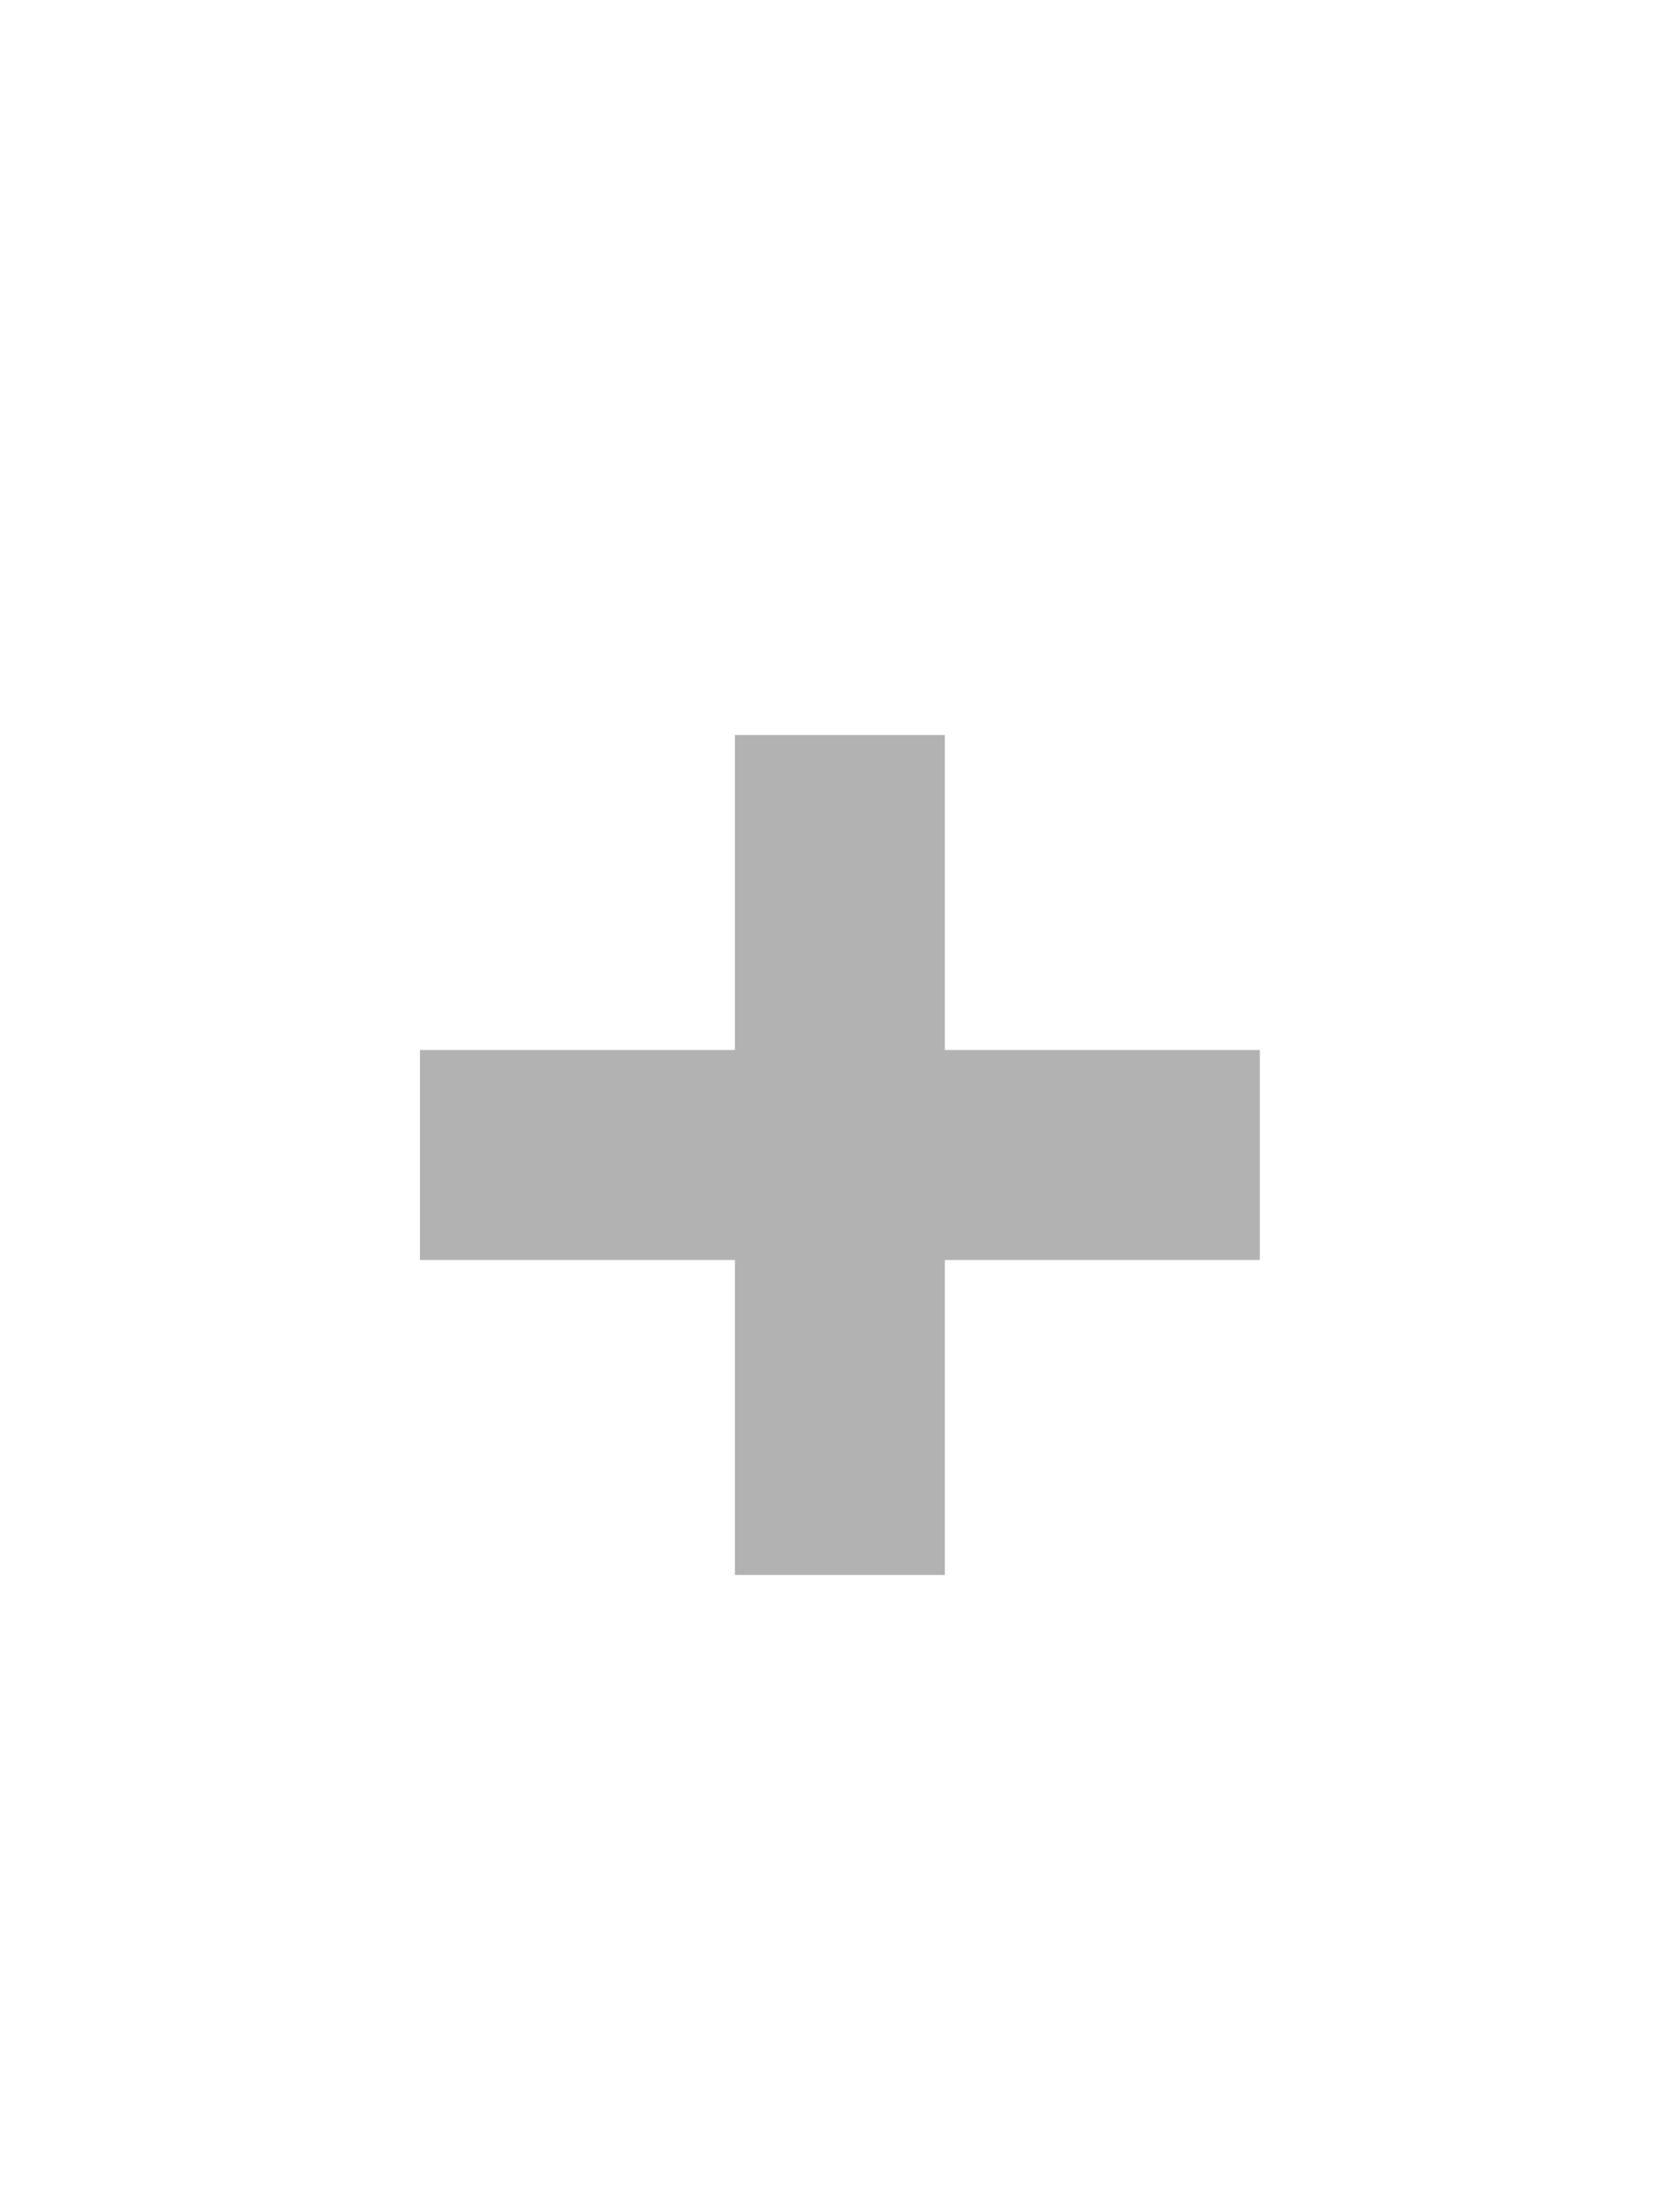
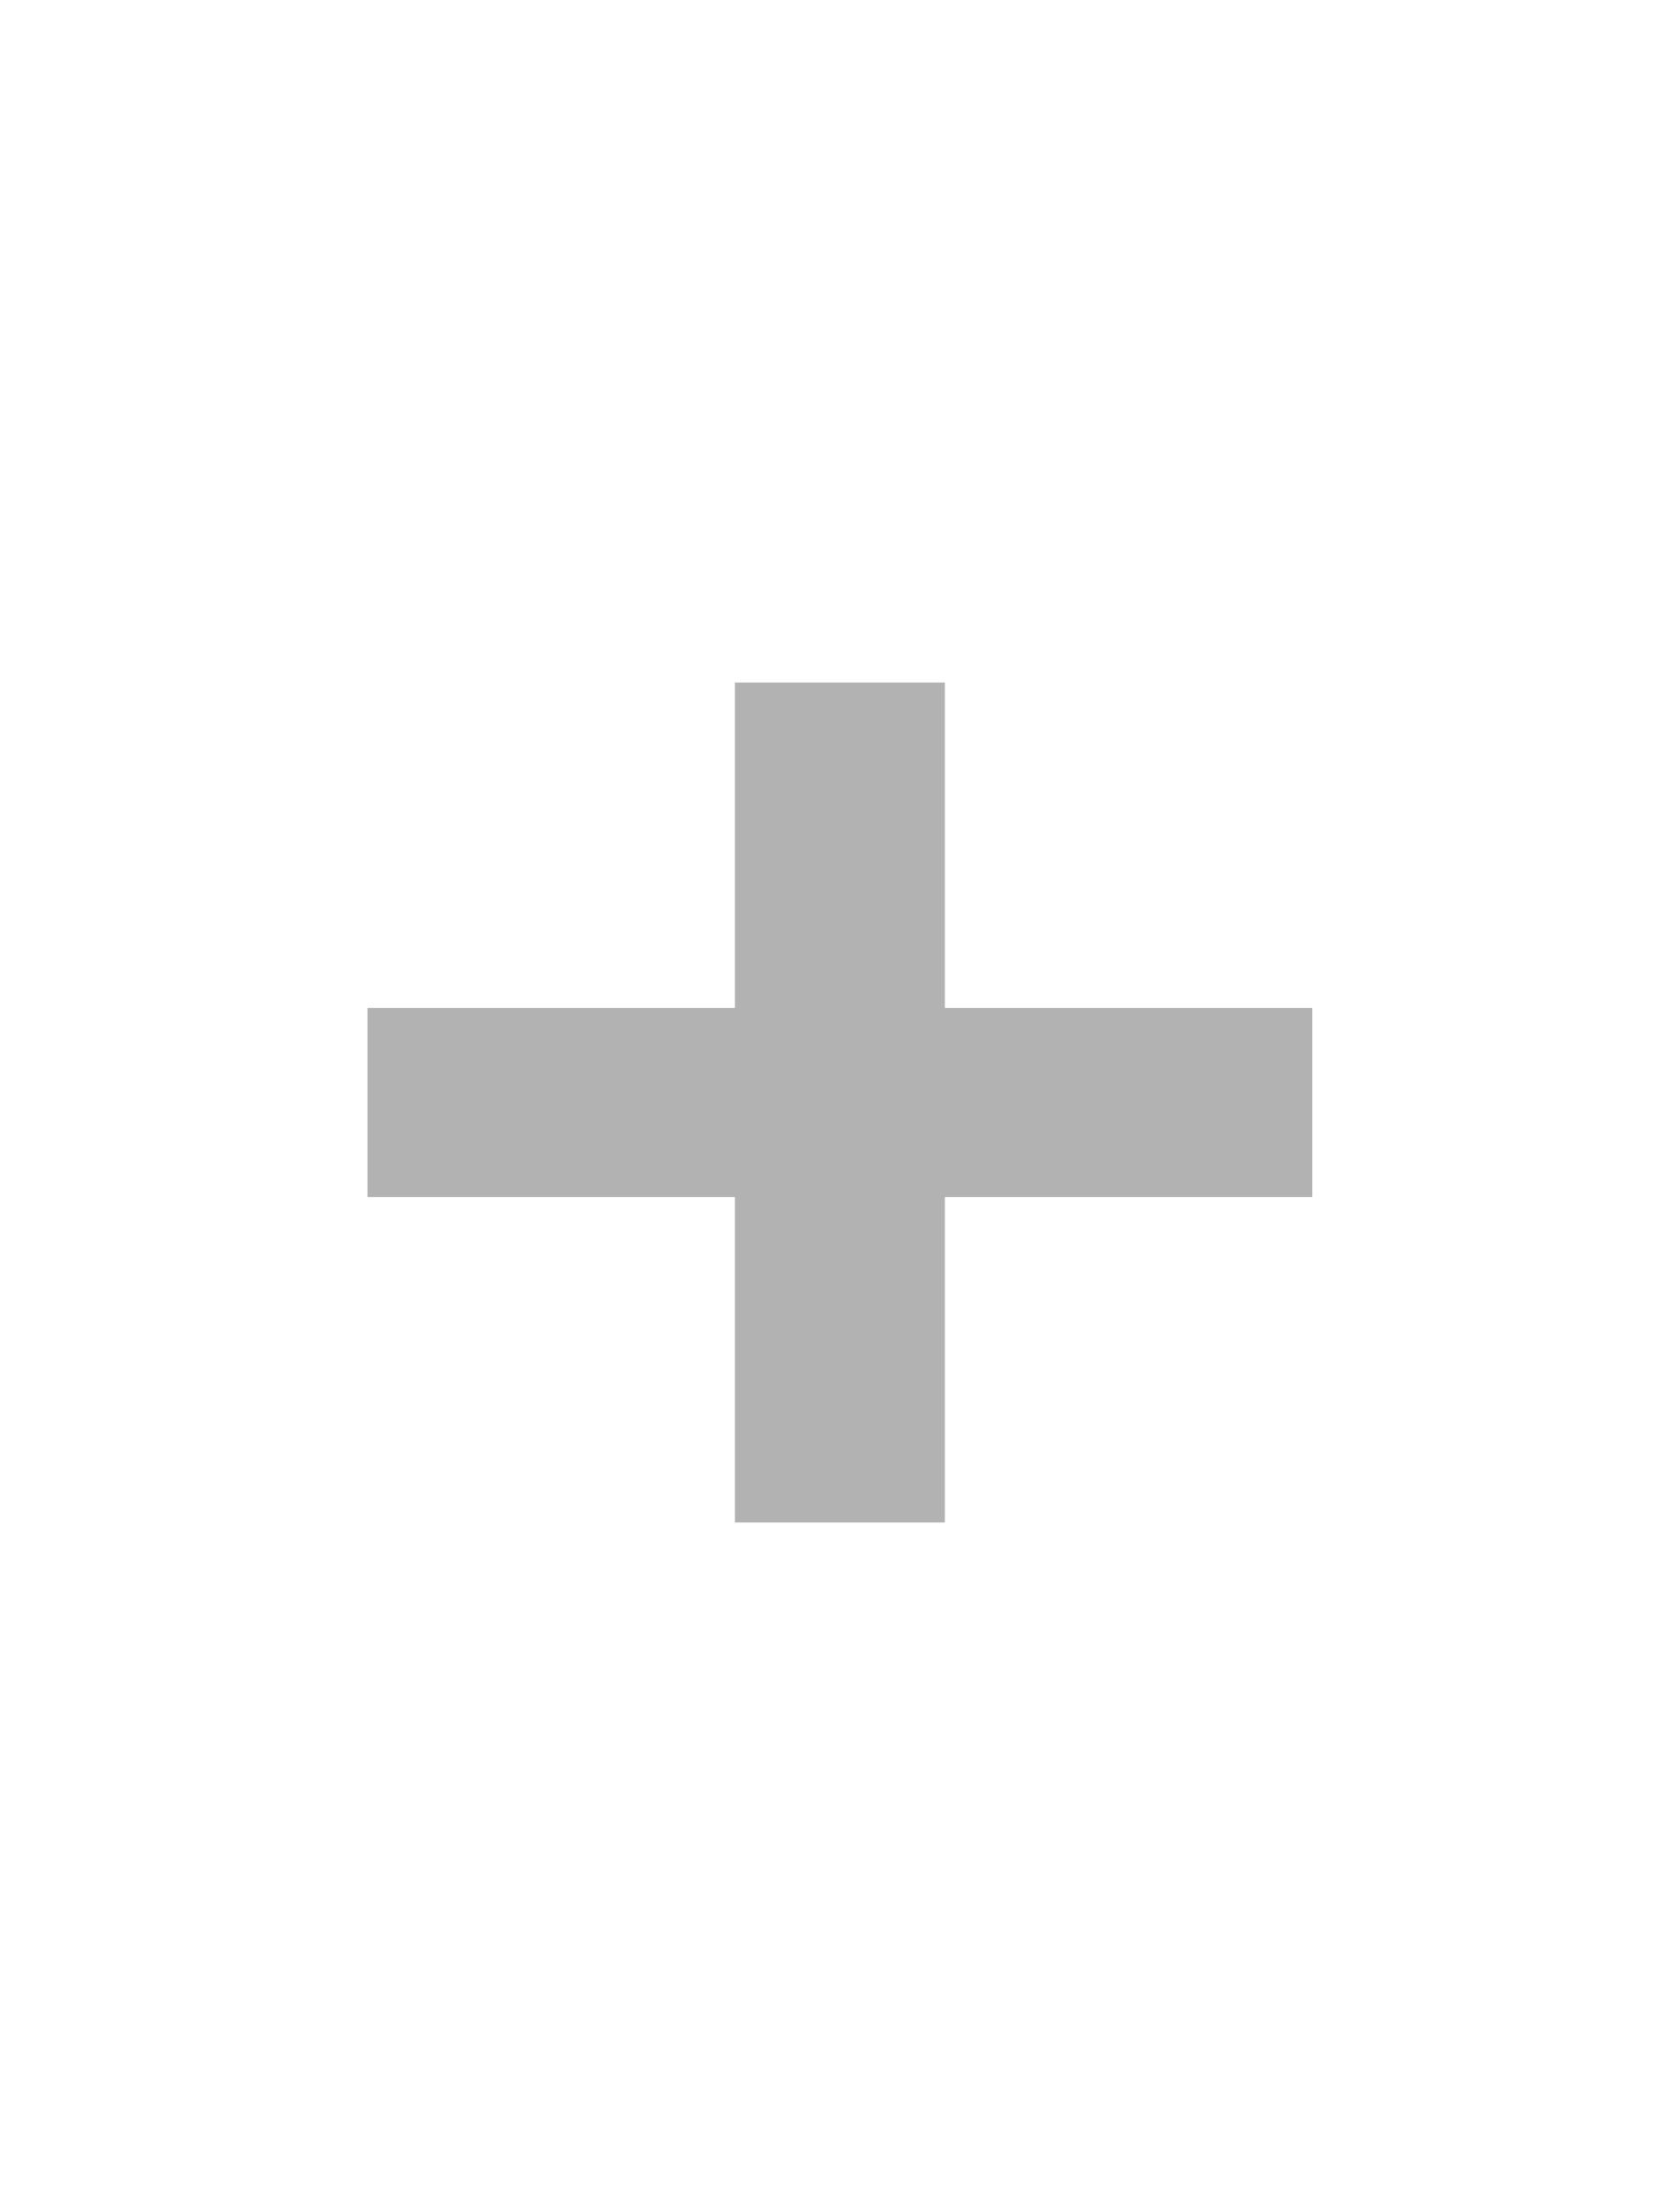
<svg xmlns="http://www.w3.org/2000/svg" height="21" width="16" version="1.1" id="svg2">
  <defs id="defs4">
    <linearGradient id="a" y2="12.083" gradientUnits="userSpaceOnUse" x2="11.17" gradientTransform="matrix(.70711 .70711 -.70711 .70711 10.121 -2.435)" y1="7.844" x1="6.931">
      <stop offset="0" id="stop7" />
      <stop stop-color="#646464" offset="1" id="stop9" />
    </linearGradient>
  </defs>
-   <path style="fill:#b2b2b2;fill-opacity:1;stroke:none" d="m 7,7 2,0 0,3 3,0 0,2 -3,0 0,3 -2,0 0,-3 -3,0 0,-2 3,0 0,-3" id="path3777" />
+   <path style="fill:#b2b2b2;fill-opacity:1;stroke:none" d="m 7,6.5 2,0 0,3.1 3.5,0 0,1.8 -3.5,0 0,3.1 -2,0 0,-3.1 -3.5,0 0,-1.8 3.5,0 0,-3.1" id="path3777" />
</svg>
